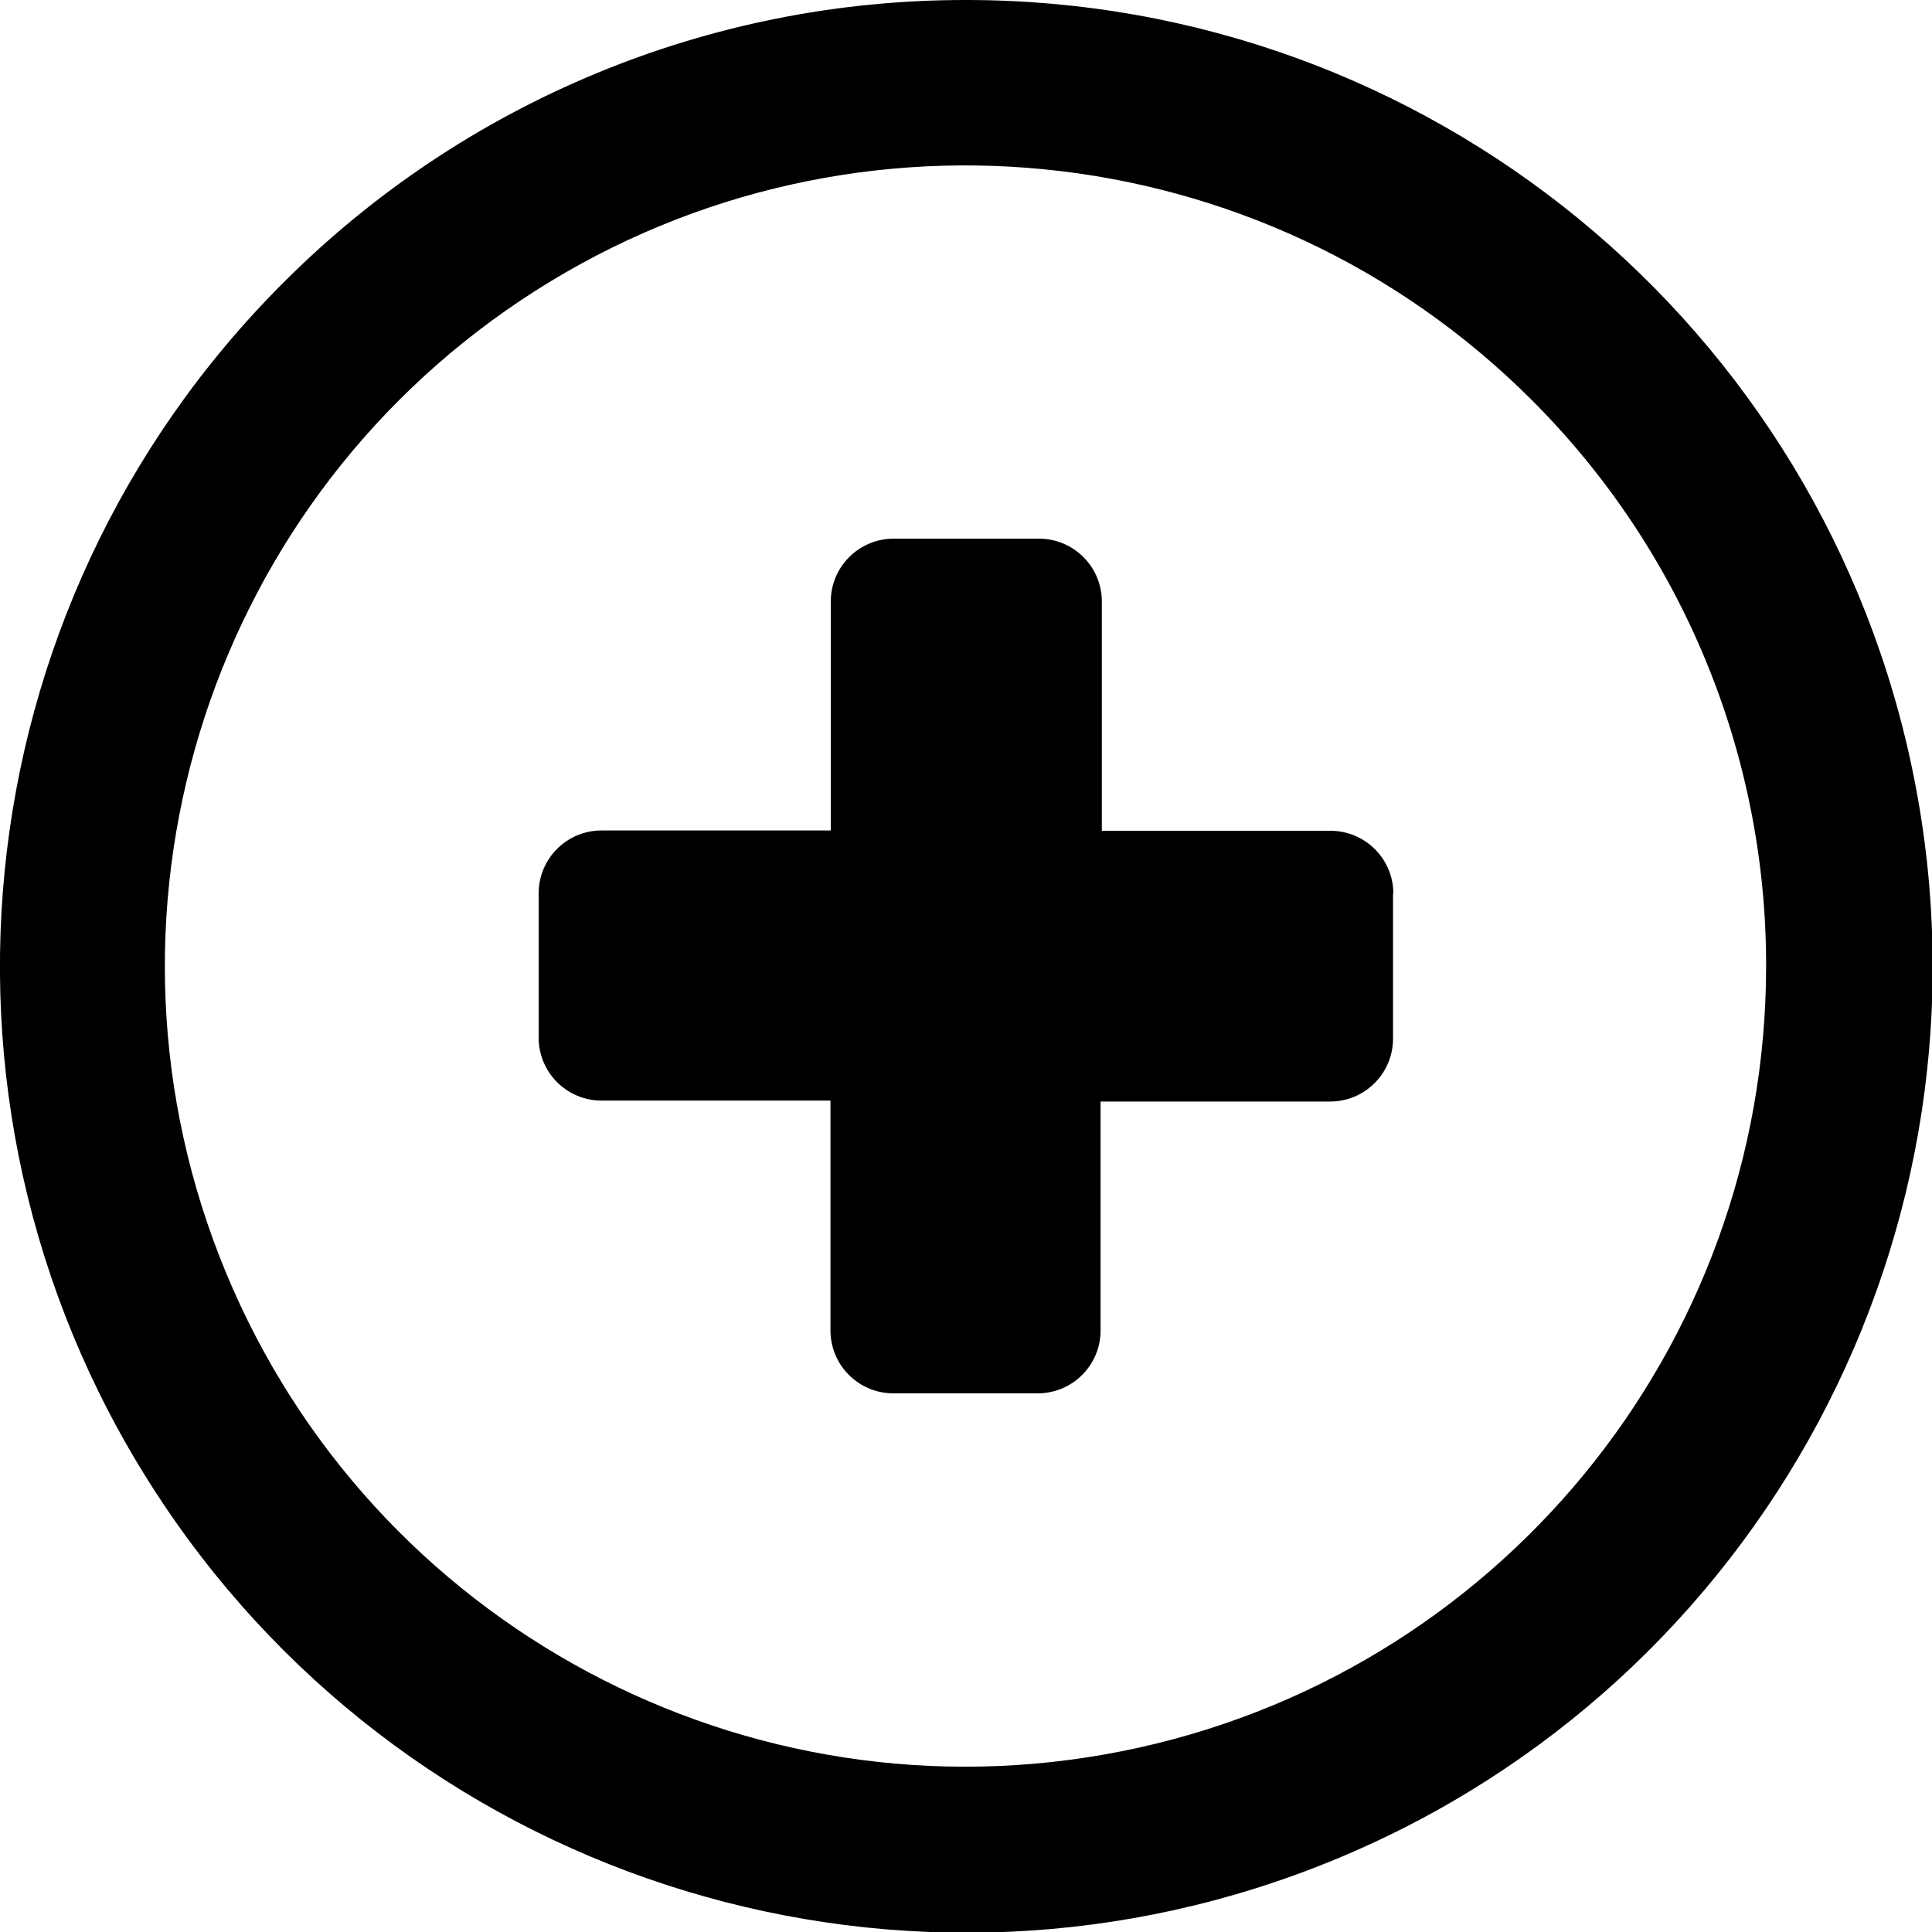
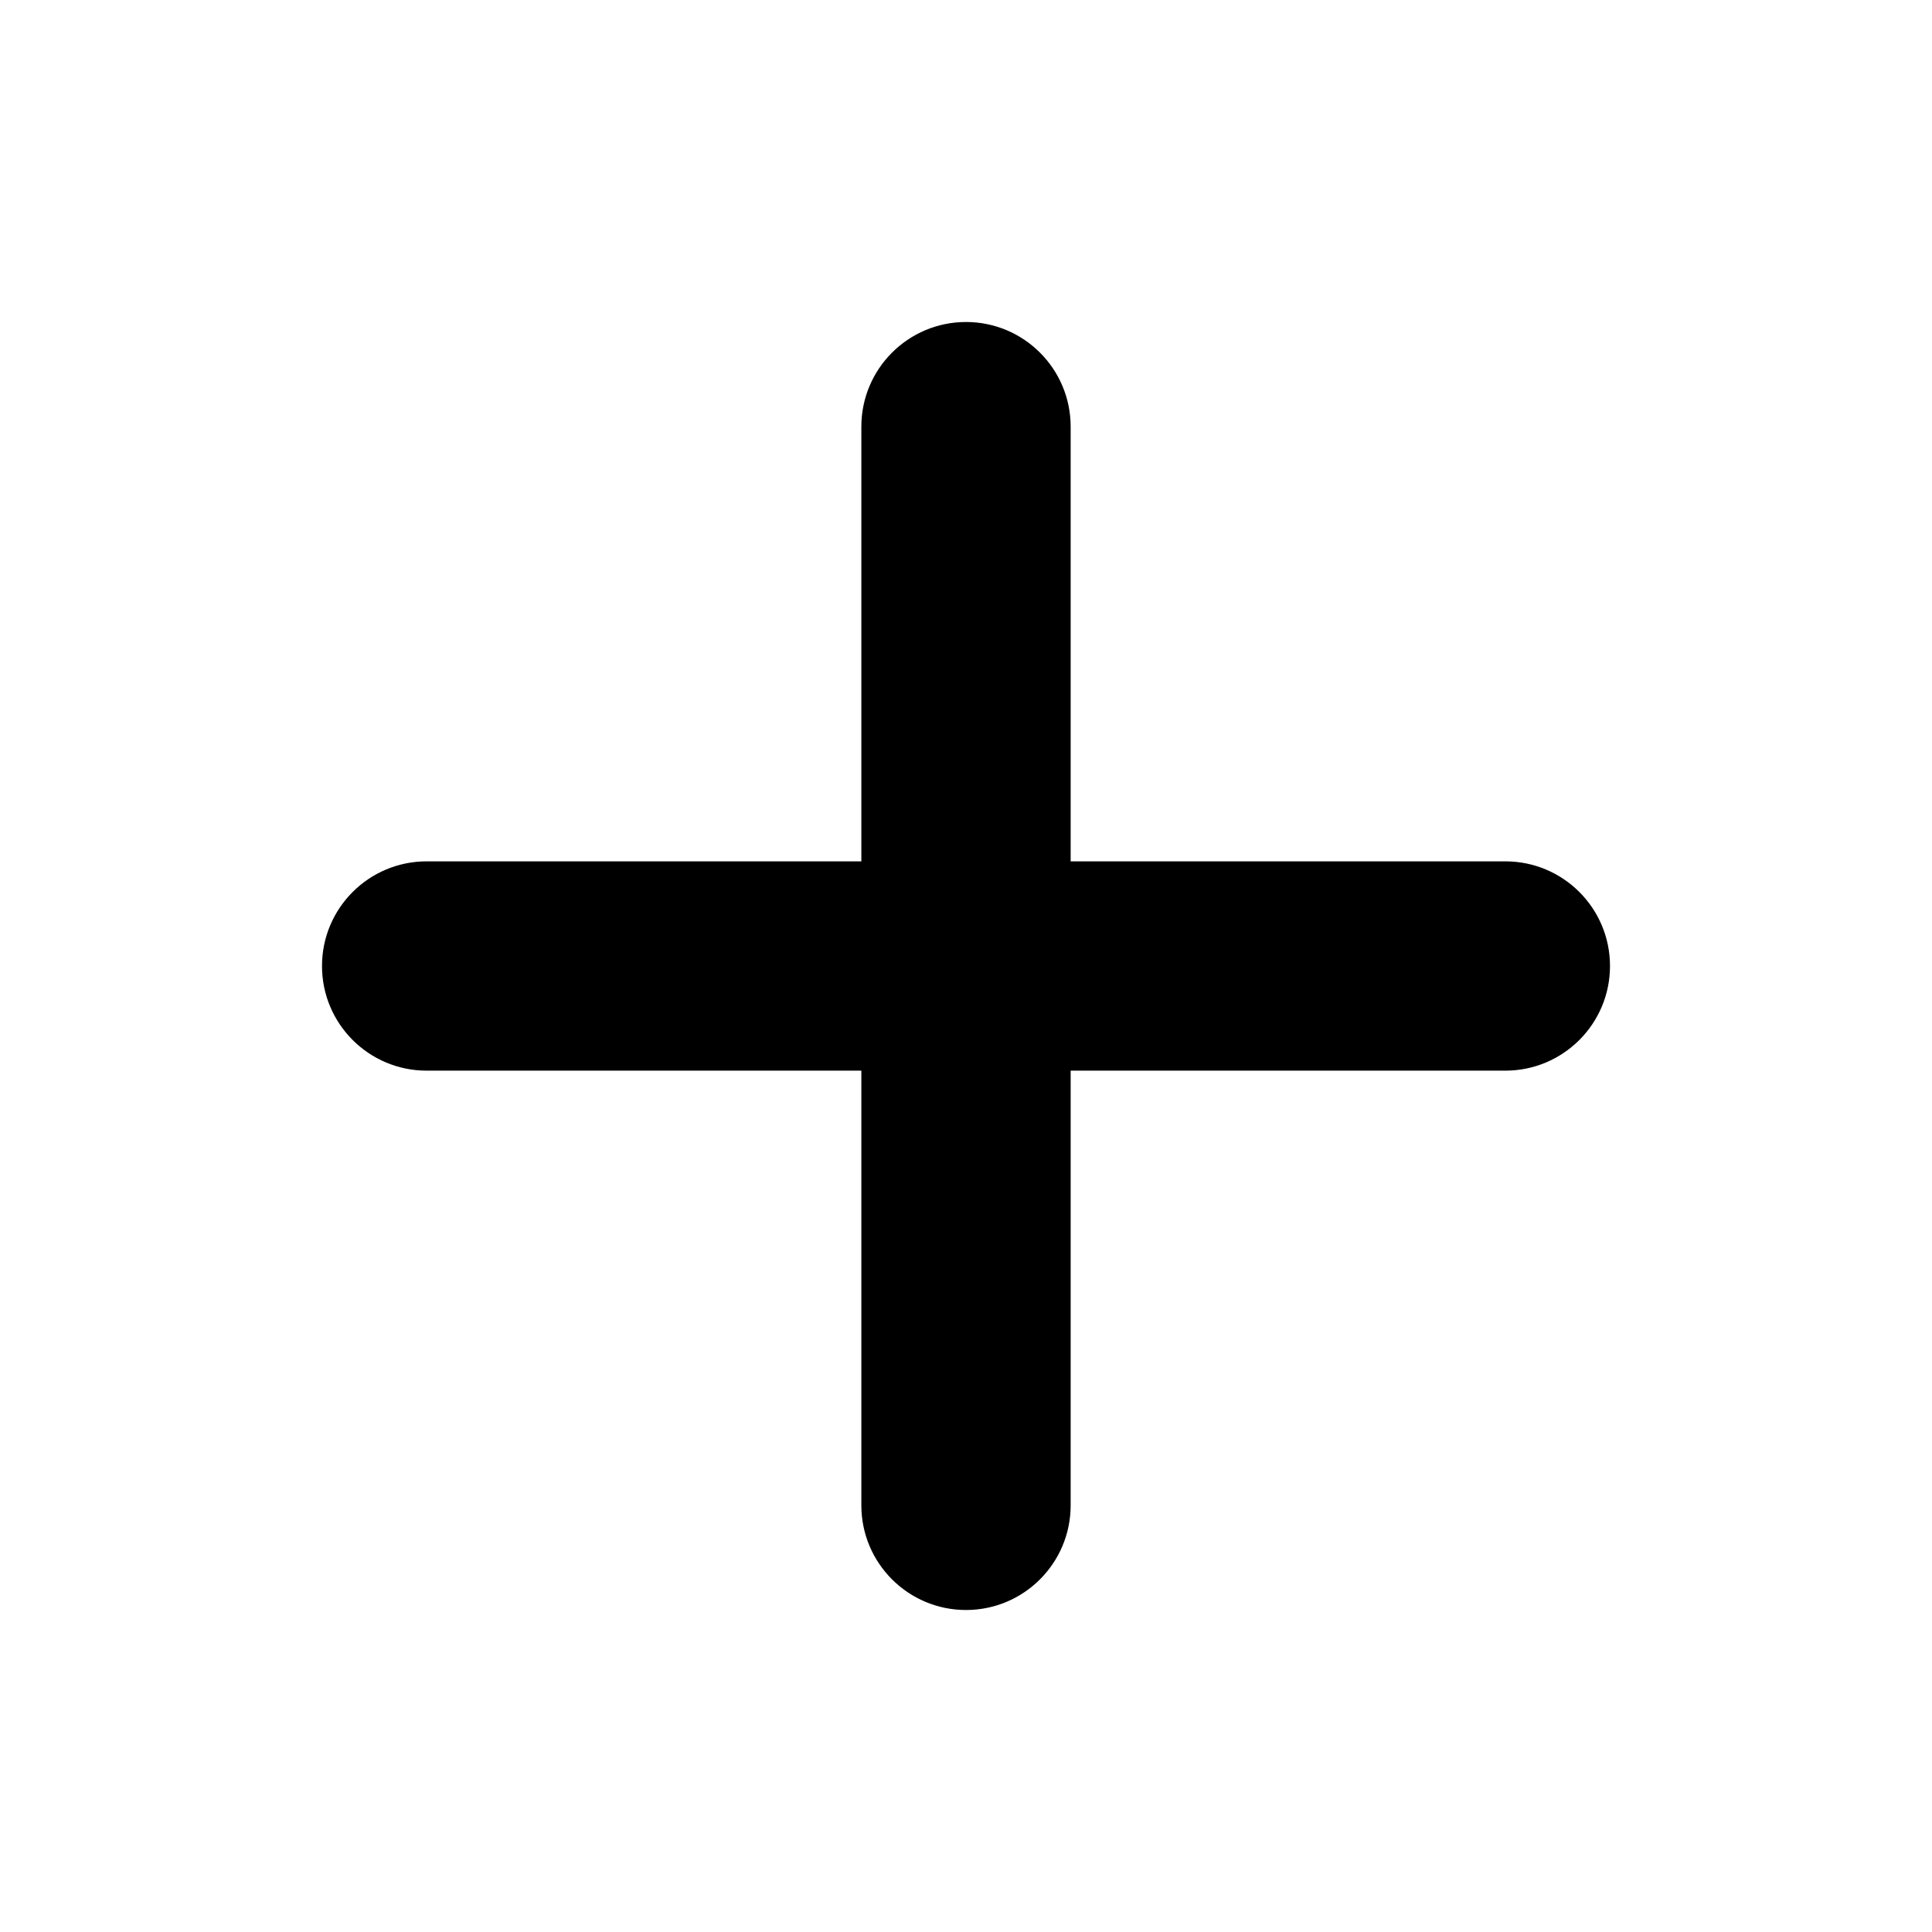
- <svg xmlns="http://www.w3.org/2000/svg" id="Layer_1" data-name="Layer 1" viewBox="0 0 122.88 122.88">
-   <path d="M61.44,0A61.46,61.46,0,1,1,18,18,61.25,61.25,0,0,1,61.44,0ZM88.6,56.82v9.24a4,4,0,0,1-4,4H70V84.62a4,4,0,0,1-4,4H56.82a4,4,0,0,1-4-4V70H38.26a4,4,0,0,1-4-4V56.82a4,4,0,0,1,4-4H52.84V38.26a4,4,0,0,1,4-4h9.24a4,4,0,0,1,4,4V52.84H84.62a4,4,0,0,1,4,4Zm8.83-31.37a50.92,50.92,0,1,0,14.9,36,50.78,50.78,0,0,0-14.9-36Z" />
+ <svg xmlns="http://www.w3.org/2000/svg" viewBox="0 0 24 24">
+   <rect x="4" y="10.7" width="16" height="2.6" rx="1.3" fill="#000000" />
+   <rect x="10.7" y="4" width="2.6" height="16" rx="1.3" fill="#000000" />
</svg>
